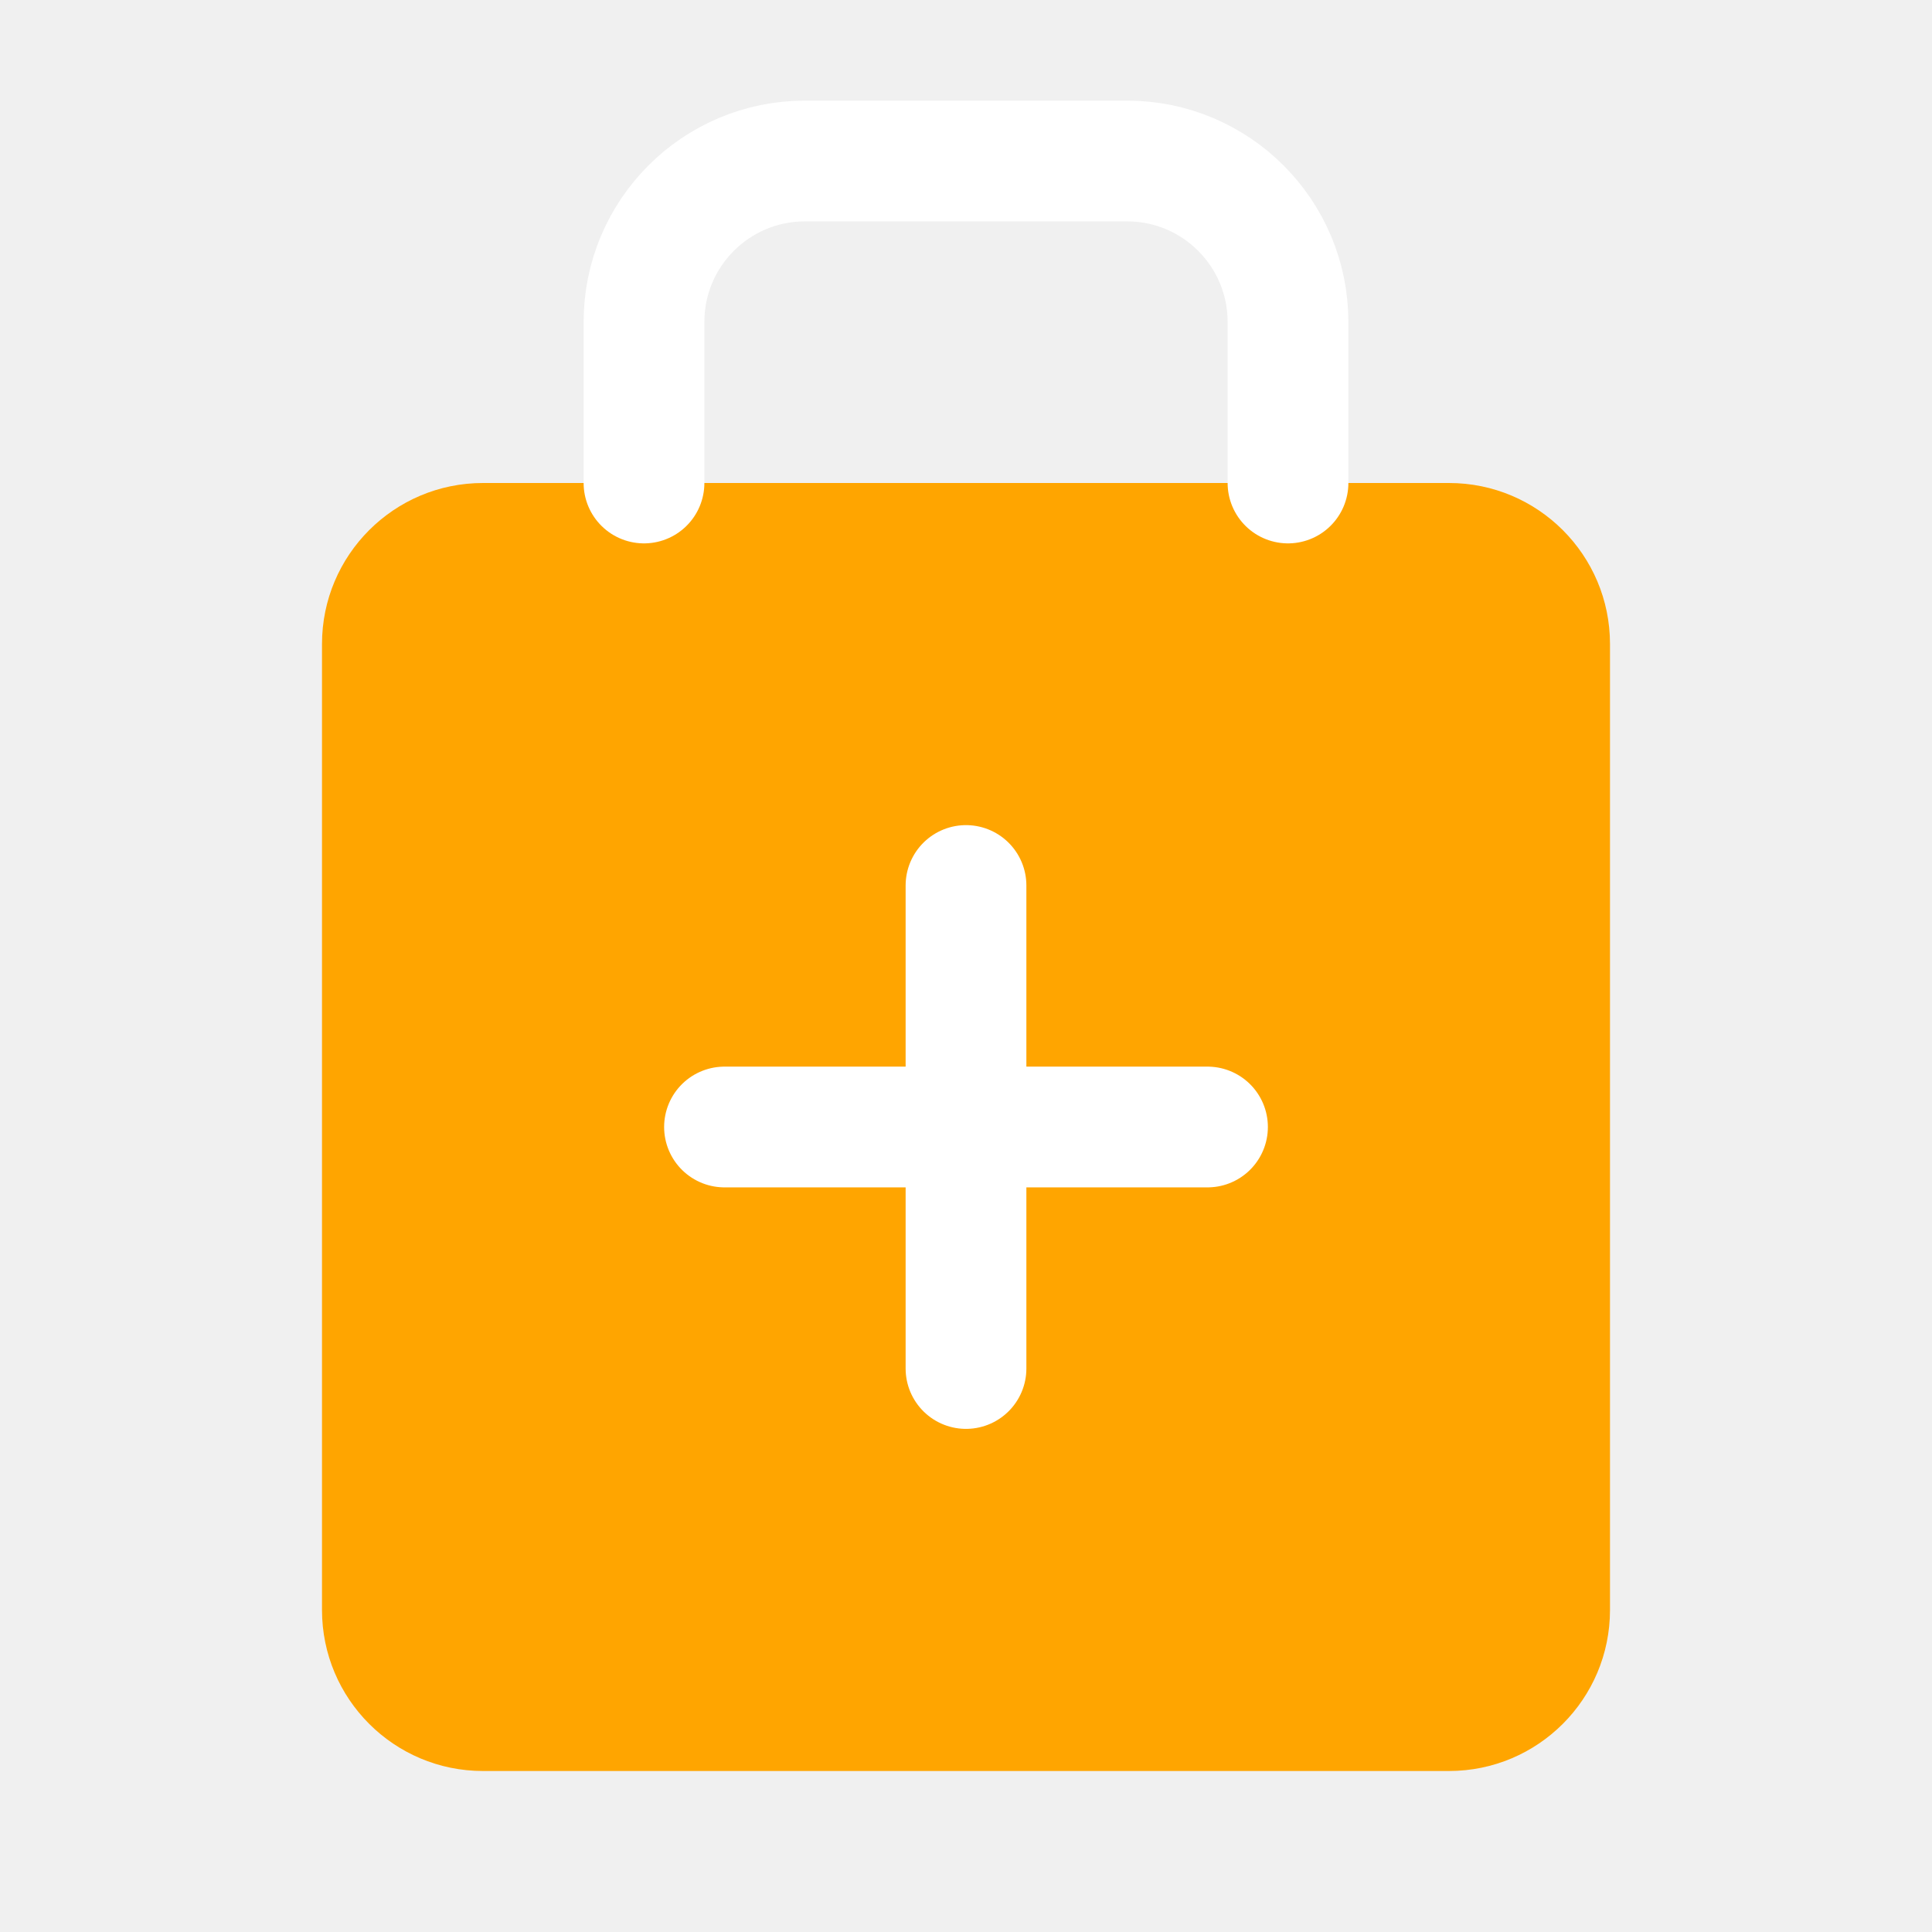
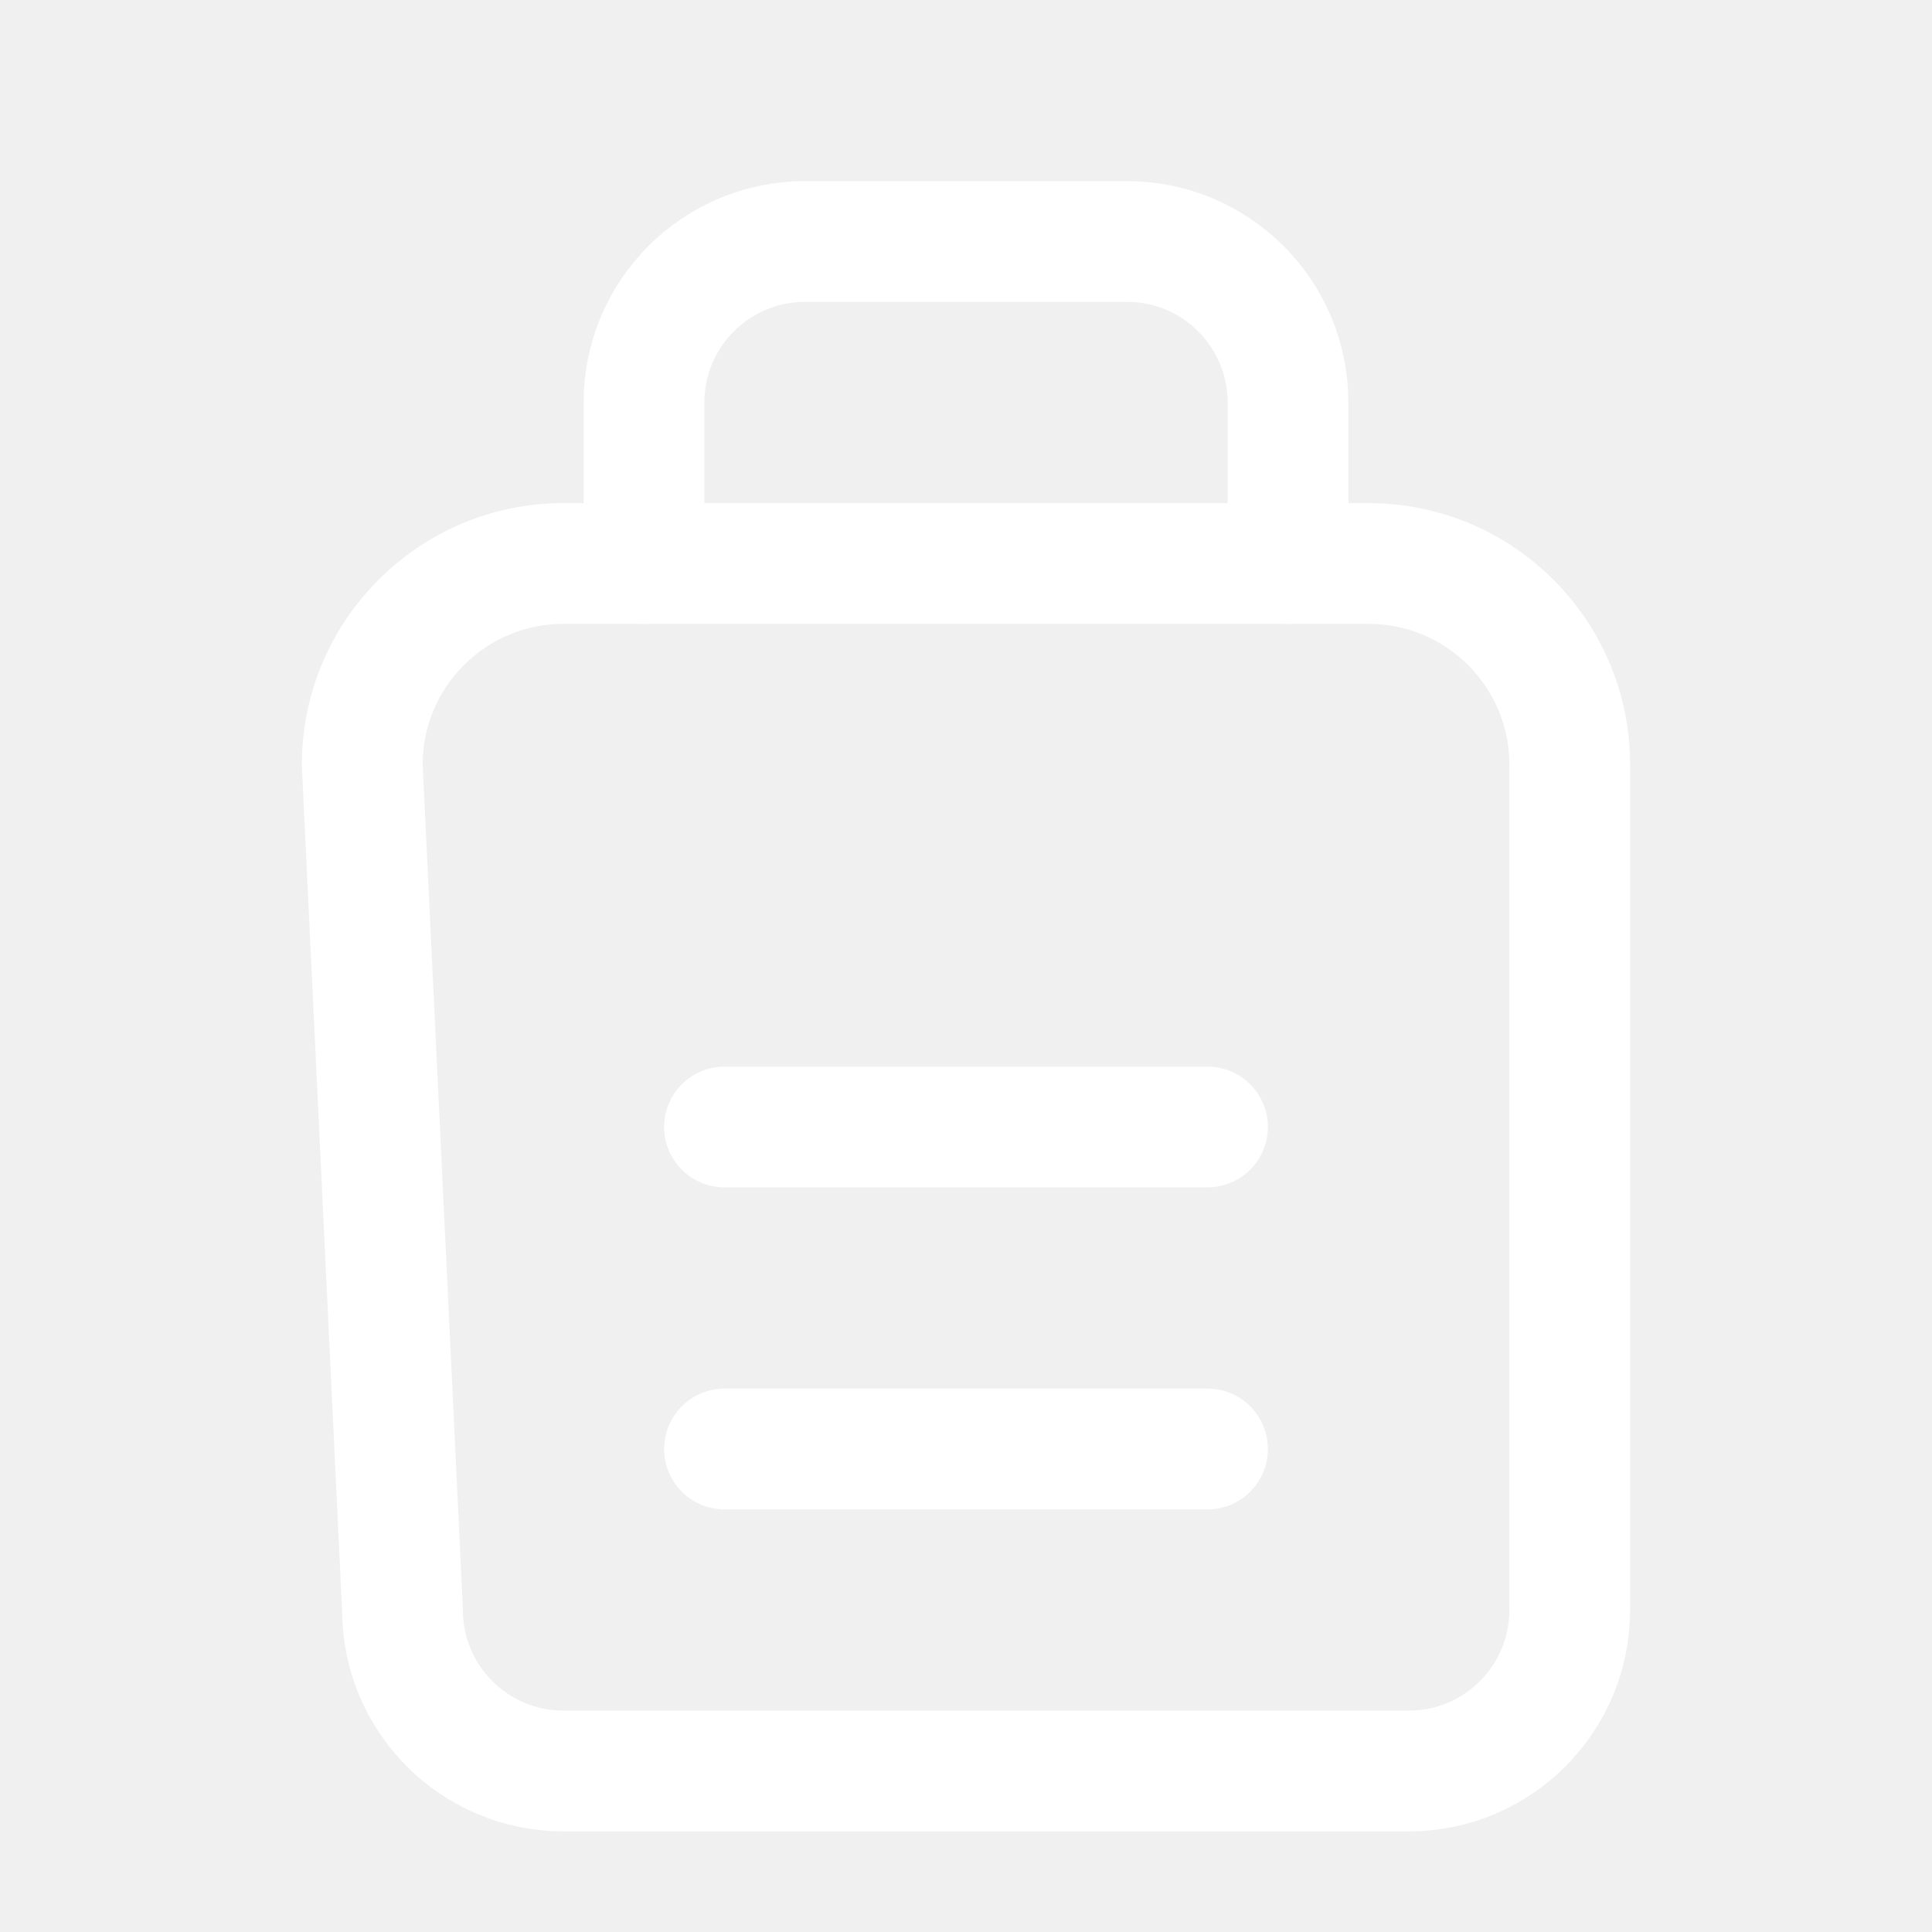
- <svg xmlns="http://www.w3.org/2000/svg" width="512" height="512" viewBox="0 0 24 24" fill="none">
-   <rect x="4" y="6" width="16" height="16" rx="2" fill="#FFA500" />
-   <path d="M8 6V4C8 2.895 8.895 2 10 2H14C15.105 2 16 2.895 16 4V6" stroke="#FFFFFF" stroke-width="1.5" stroke-linecap="round" stroke-linejoin="round" />
-   <path d="M12 11V17" stroke="white" stroke-width="1.5" stroke-linecap="round" />
-   <path d="M9 14H15" stroke="white" stroke-width="1.5" stroke-linecap="round" />
+ <svg xmlns="http://www.w3.org/2000/svg" width="512" height="512" viewBox="0 0 24 24" fill="none" stroke="#FFFFFF" stroke-width="1.5" stroke-linecap="round" stroke-linejoin="round" class="lucide lucide-backpack">
+   <path d="M4.5 9.5A2.5 2.5 0 0 1 7 7h10a2.5 2.5 0 0 1 2.5 2.5V20a2 2 0 0 1-2 2H7a2 2 0 0 1-2-2Z" />
+   <path d="M8 7V5a2 2 0 0 1 2-2h4a2 2 0 0 1 2 2v2" />
+   <path d="M9 14h6" />
+   <path d="M9 18h6" />
</svg>
